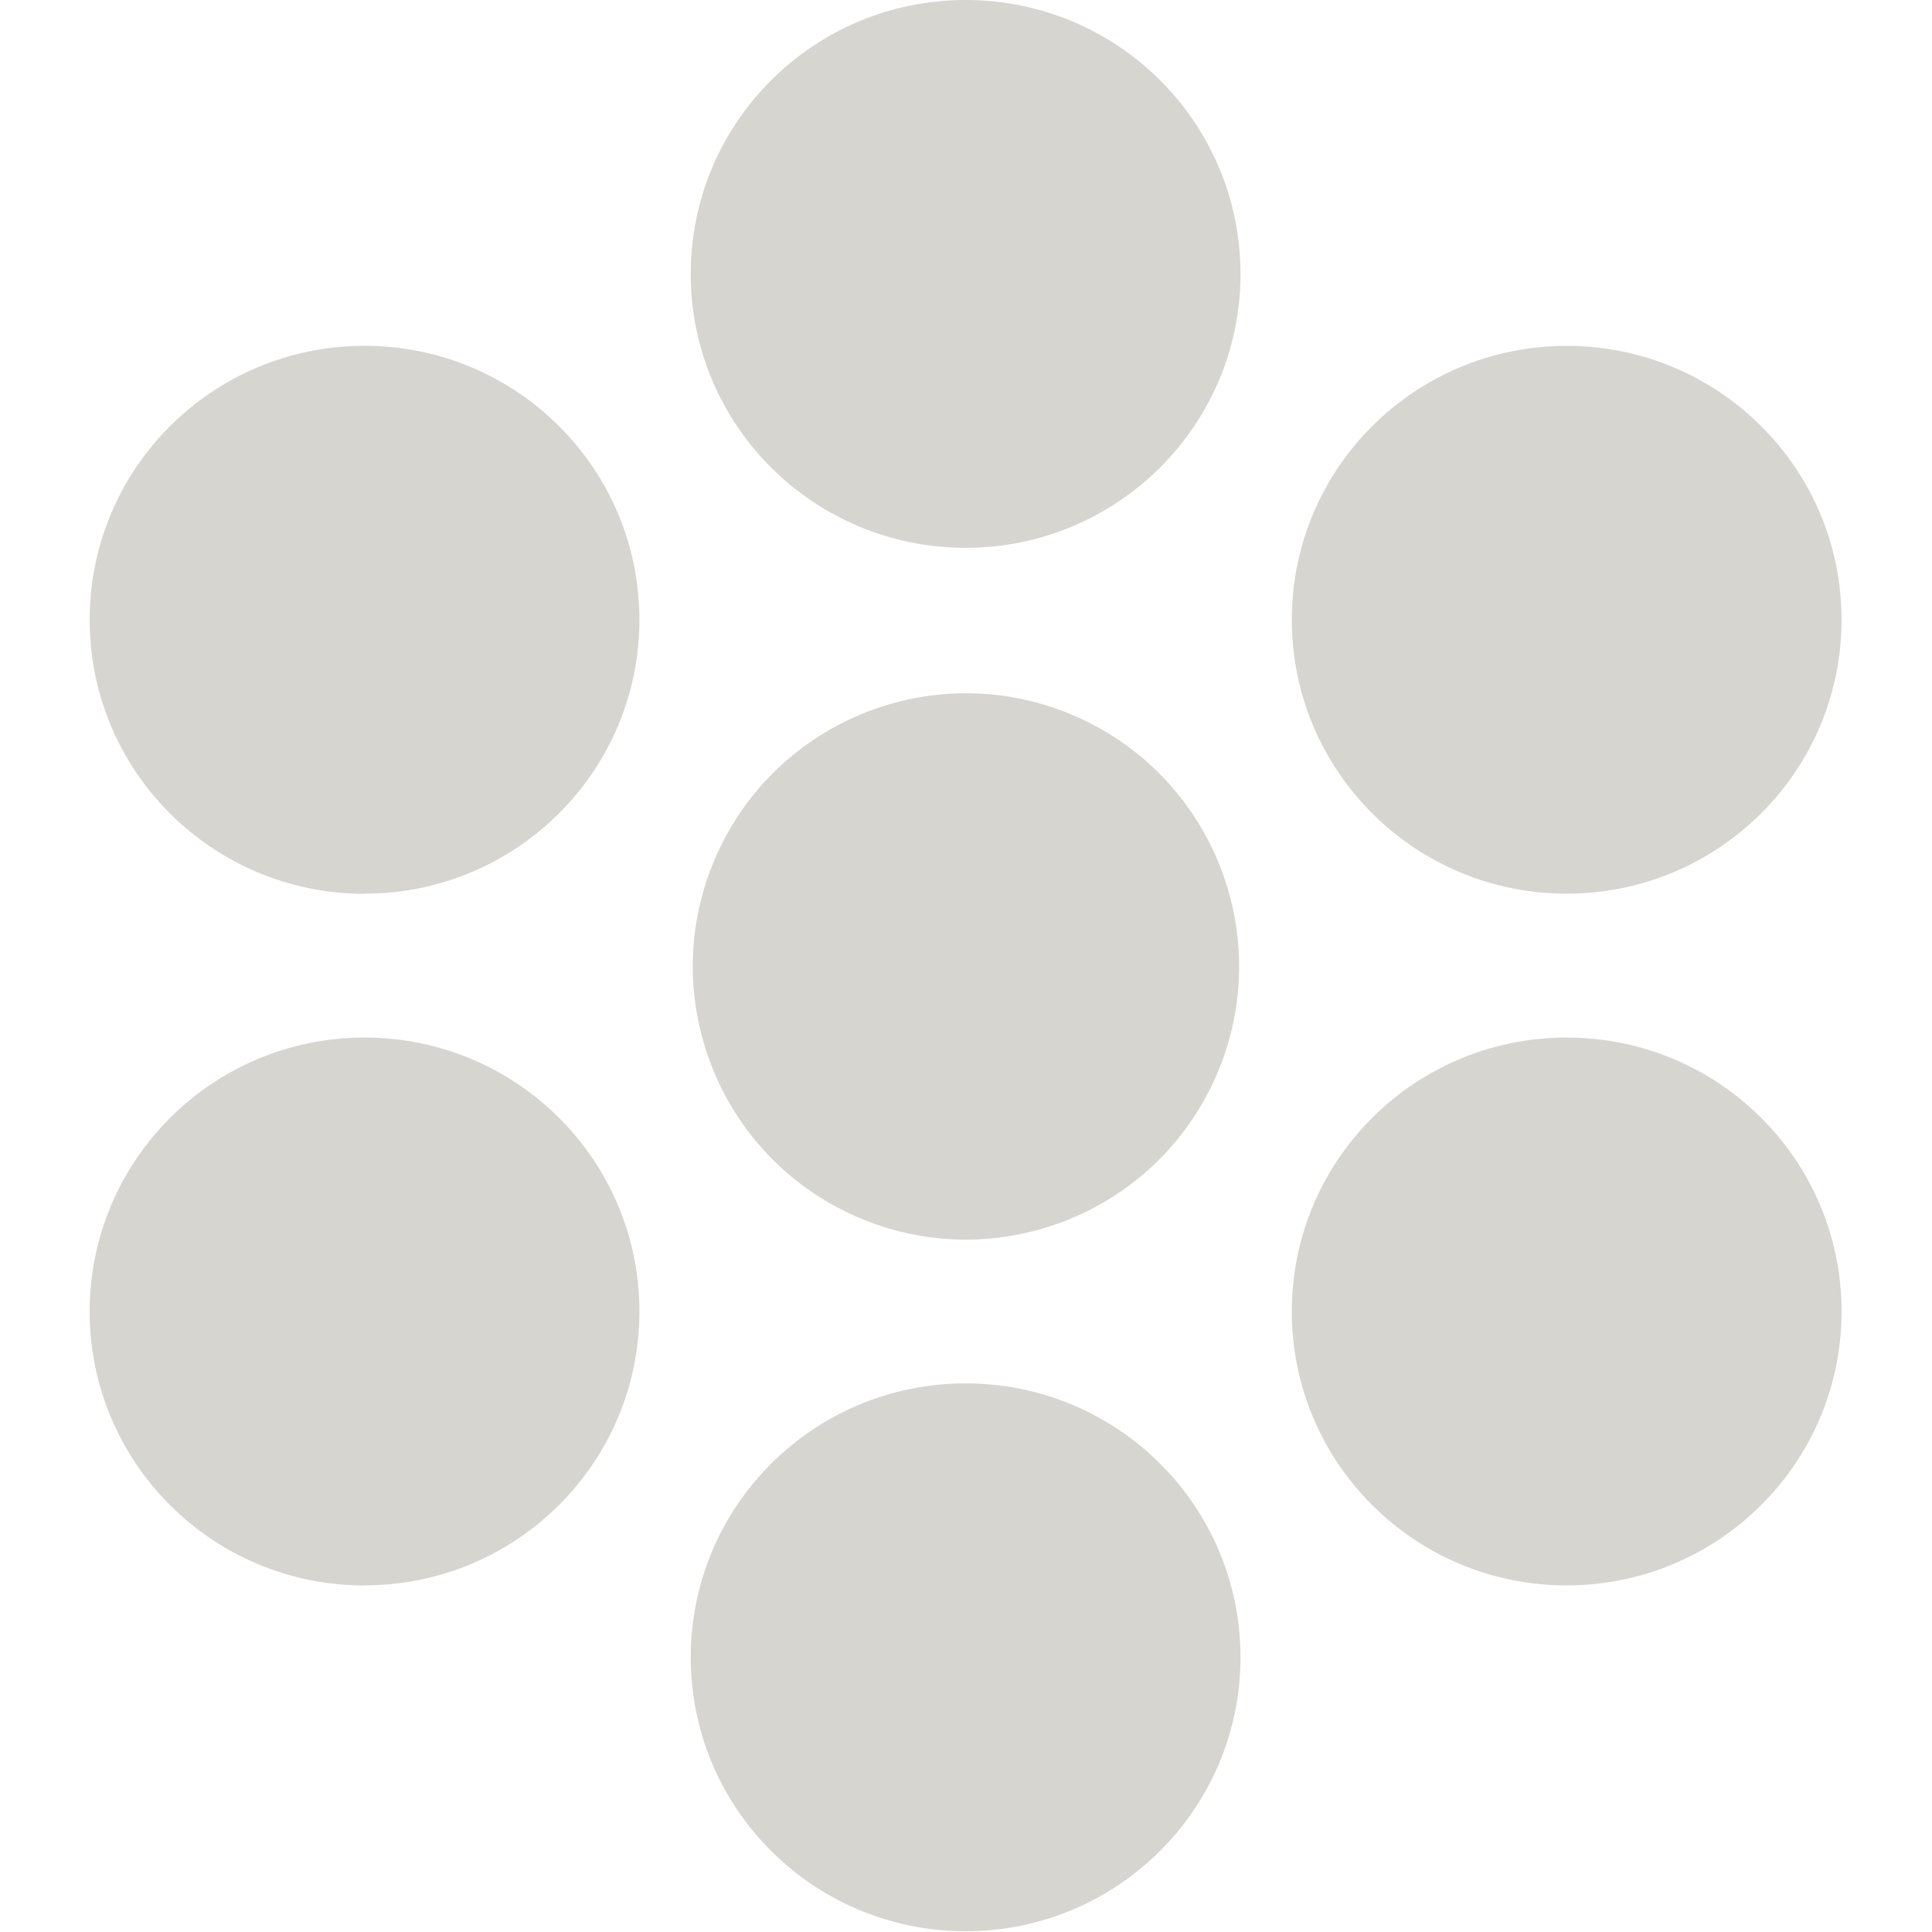
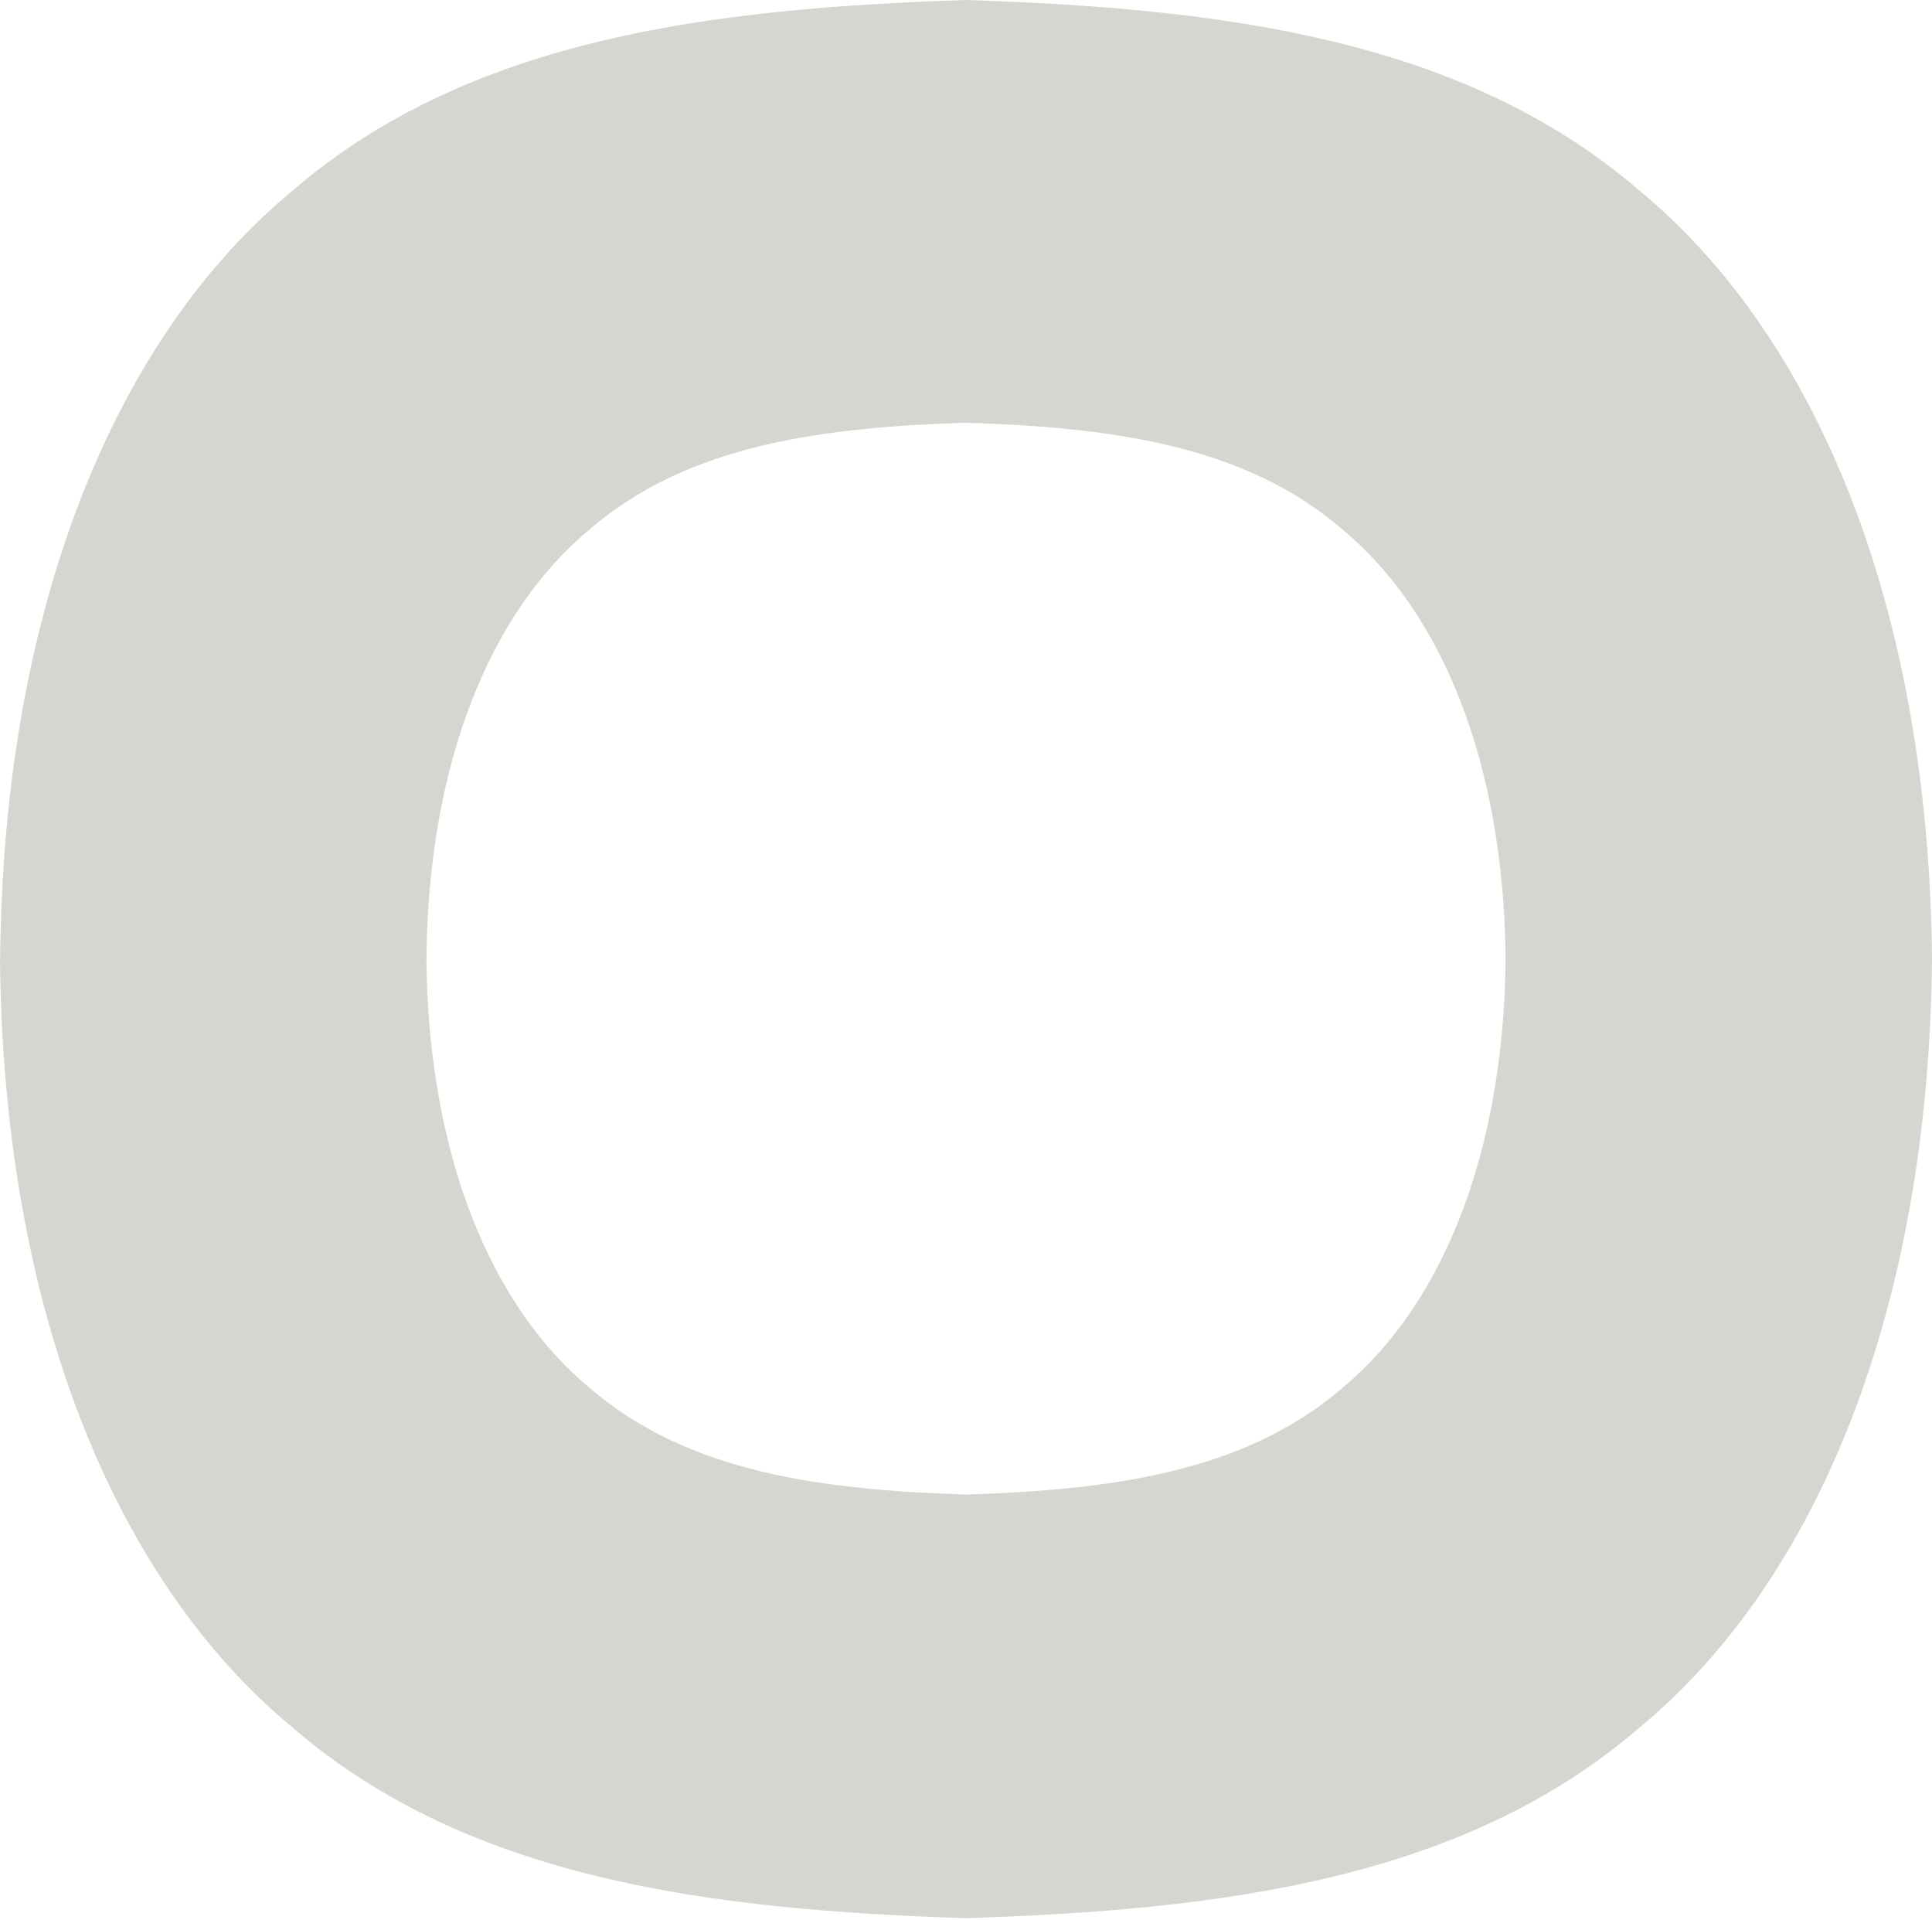
- <svg xmlns="http://www.w3.org/2000/svg" width="32" height="32" viewBox="0 0 1720 1896" fill="none">
-   <circle cx="859.946" cy="948.44" r="268.025" transform="rotate(23.8002 859.946 948.44)" fill="#D6D5D0" />
-   <path d="M859.625 537.599C1008.55 537.599 1129.37 417.364 1129.37 268.799C1129.37 120.235 1008.69 0 859.625 0C710.563 0 589.877 120.28 589.877 268.845C589.877 417.364 710.563 537.599 859.625 537.599ZM859.625 1895.24C1008.55 1895.24 1129.37 1774.96 1129.37 1626.4C1129.37 1477.88 1008.69 1357.6 859.625 1357.6C710.563 1357.6 589.877 1477.88 589.877 1626.44C589.877 1774.96 710.563 1895.24 859.625 1895.24ZM269.748 877.021C418.675 877.021 539.496 756.741 539.496 608.176C539.496 459.656 418.765 339.377 269.748 339.377C120.641 339.377 0 459.747 0 608.312C0 756.922 120.641 877.156 269.748 877.156V877.021ZM1449.5 1555.86C1598.43 1555.86 1719.25 1435.58 1719.25 1287.02C1719.25 1138.5 1598.56 1018.22 1449.5 1018.22C1300.44 1018.22 1179.75 1138.5 1179.75 1287.07C1179.75 1435.58 1300.44 1555.86 1449.5 1555.86ZM1449.5 877.021C1598.43 877.021 1719.25 756.741 1719.25 608.176C1719.25 459.702 1598.56 339.422 1449.5 339.422C1300.44 339.422 1179.75 459.702 1179.75 608.221C1179.75 756.741 1300.44 877.021 1449.5 877.021ZM269.748 1555.82C418.675 1555.82 539.496 1435.54 539.496 1286.97C539.496 1138.45 418.765 1018.22 269.748 1018.22C120.641 1018.22 0 1138.73 0 1287.11C0 1435.54 120.641 1555.95 269.748 1555.95V1555.82Z" fill="#D6D5D0" />
+ <svg xmlns="http://www.w3.org/2000/svg" width="1049" height="1042" viewBox="0 0 1049 1042" fill="none">
+   <path fill-rule="evenodd" clip-rule="evenodd" d="M524.532 0C661.725 4.524 793.956 20.389 890.19 103.494C986.746 183.313 1047.24 330.329 1049 520.65C1047.24 710.913 986.746 857.99 890.19 937.817C793.956 1020.92 661.79 1036.79 524.532 1041.3C387.274 1036.79 255.1 1020.92 158.866 937.817C62.318 857.99 1.767 711.006 0 520.684L0.002 520.672L0.01 520.66L0.02 520.654L0.032 520.65L0.056 520.64L0.064 520.616C1.759 330.245 62.319 183.245 158.866 103.494C255.1 20.389 387.274 4.524 524.532 0ZM524.518 229.469C447.847 231.997 374.015 240.862 320.259 287.3C266.328 331.864 232.5 414.007 231.554 520.384L231.548 520.396L231.536 520.402L231.53 520.404L231.524 520.408L231.52 520.414L231.518 520.42C232.505 626.77 266.328 708.904 320.259 753.511C374.015 799.948 447.847 808.813 524.518 811.336C601.189 808.813 675.017 799.948 728.773 753.511C782.708 708.904 816.5 626.719 817.482 520.402C816.5 414.053 782.708 331.902 728.773 287.3C675.017 240.862 601.153 231.997 524.518 229.469Z" fill="#D6D5D0" />
</svg>
